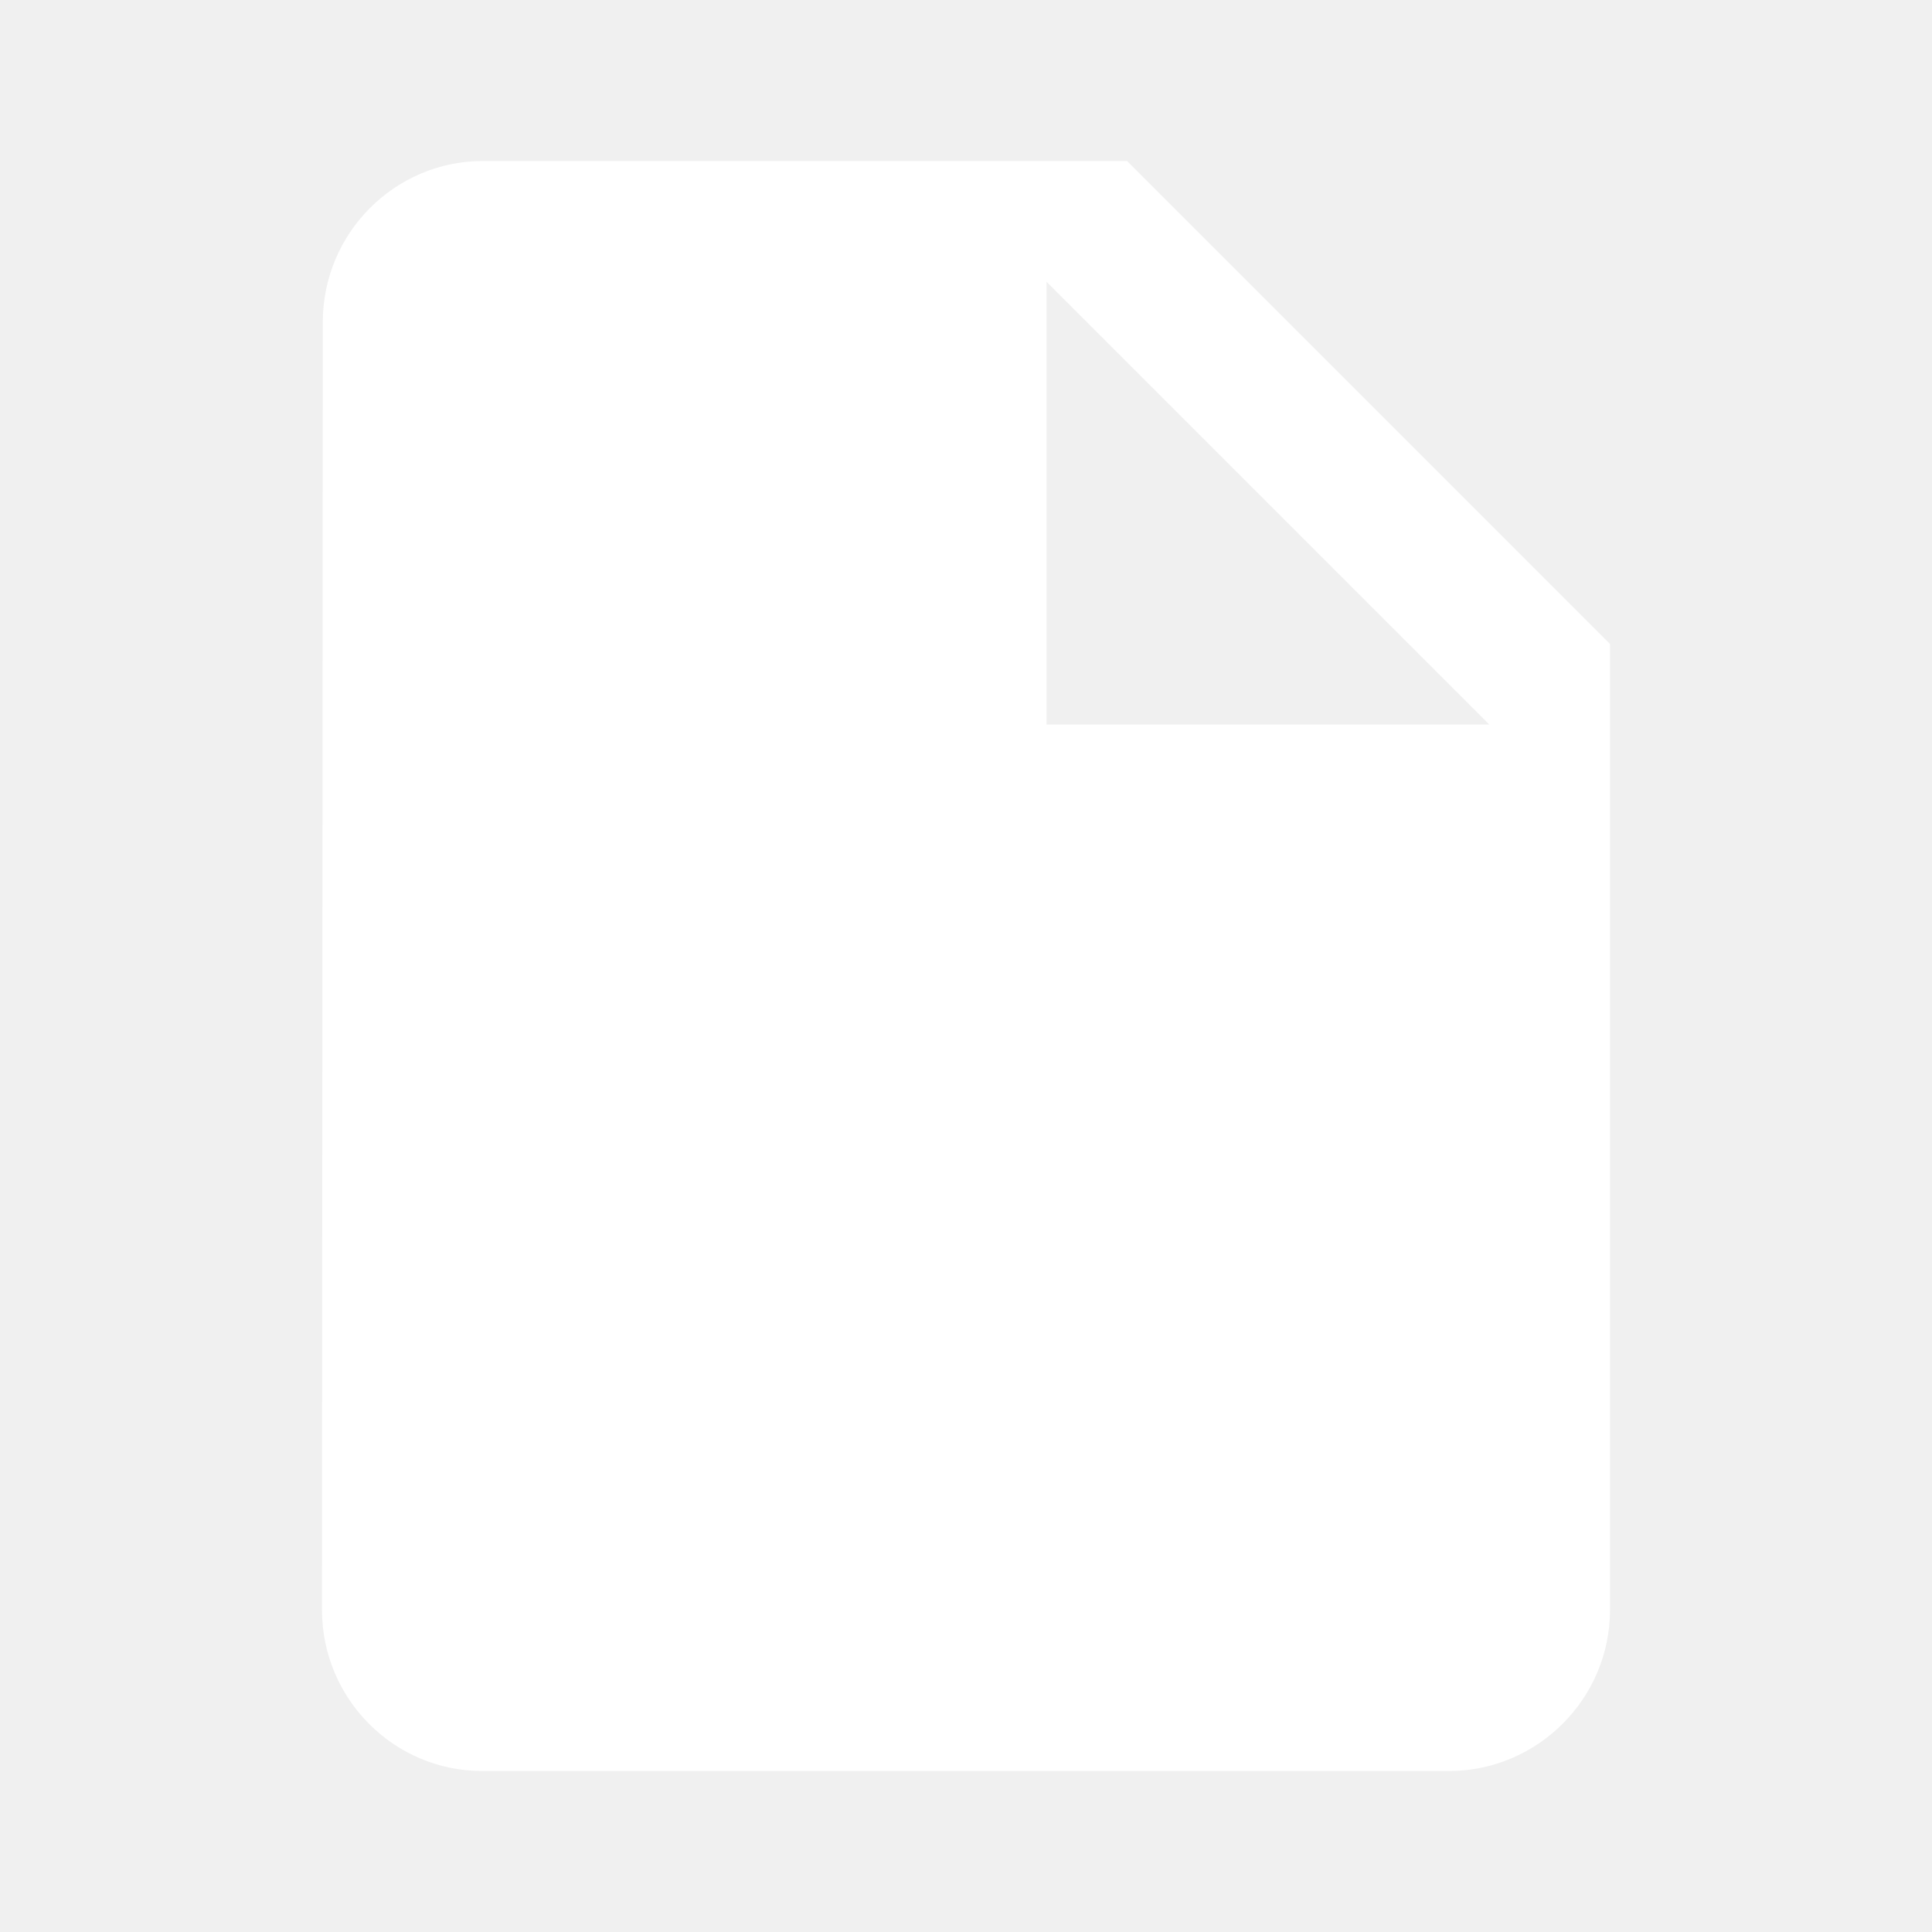
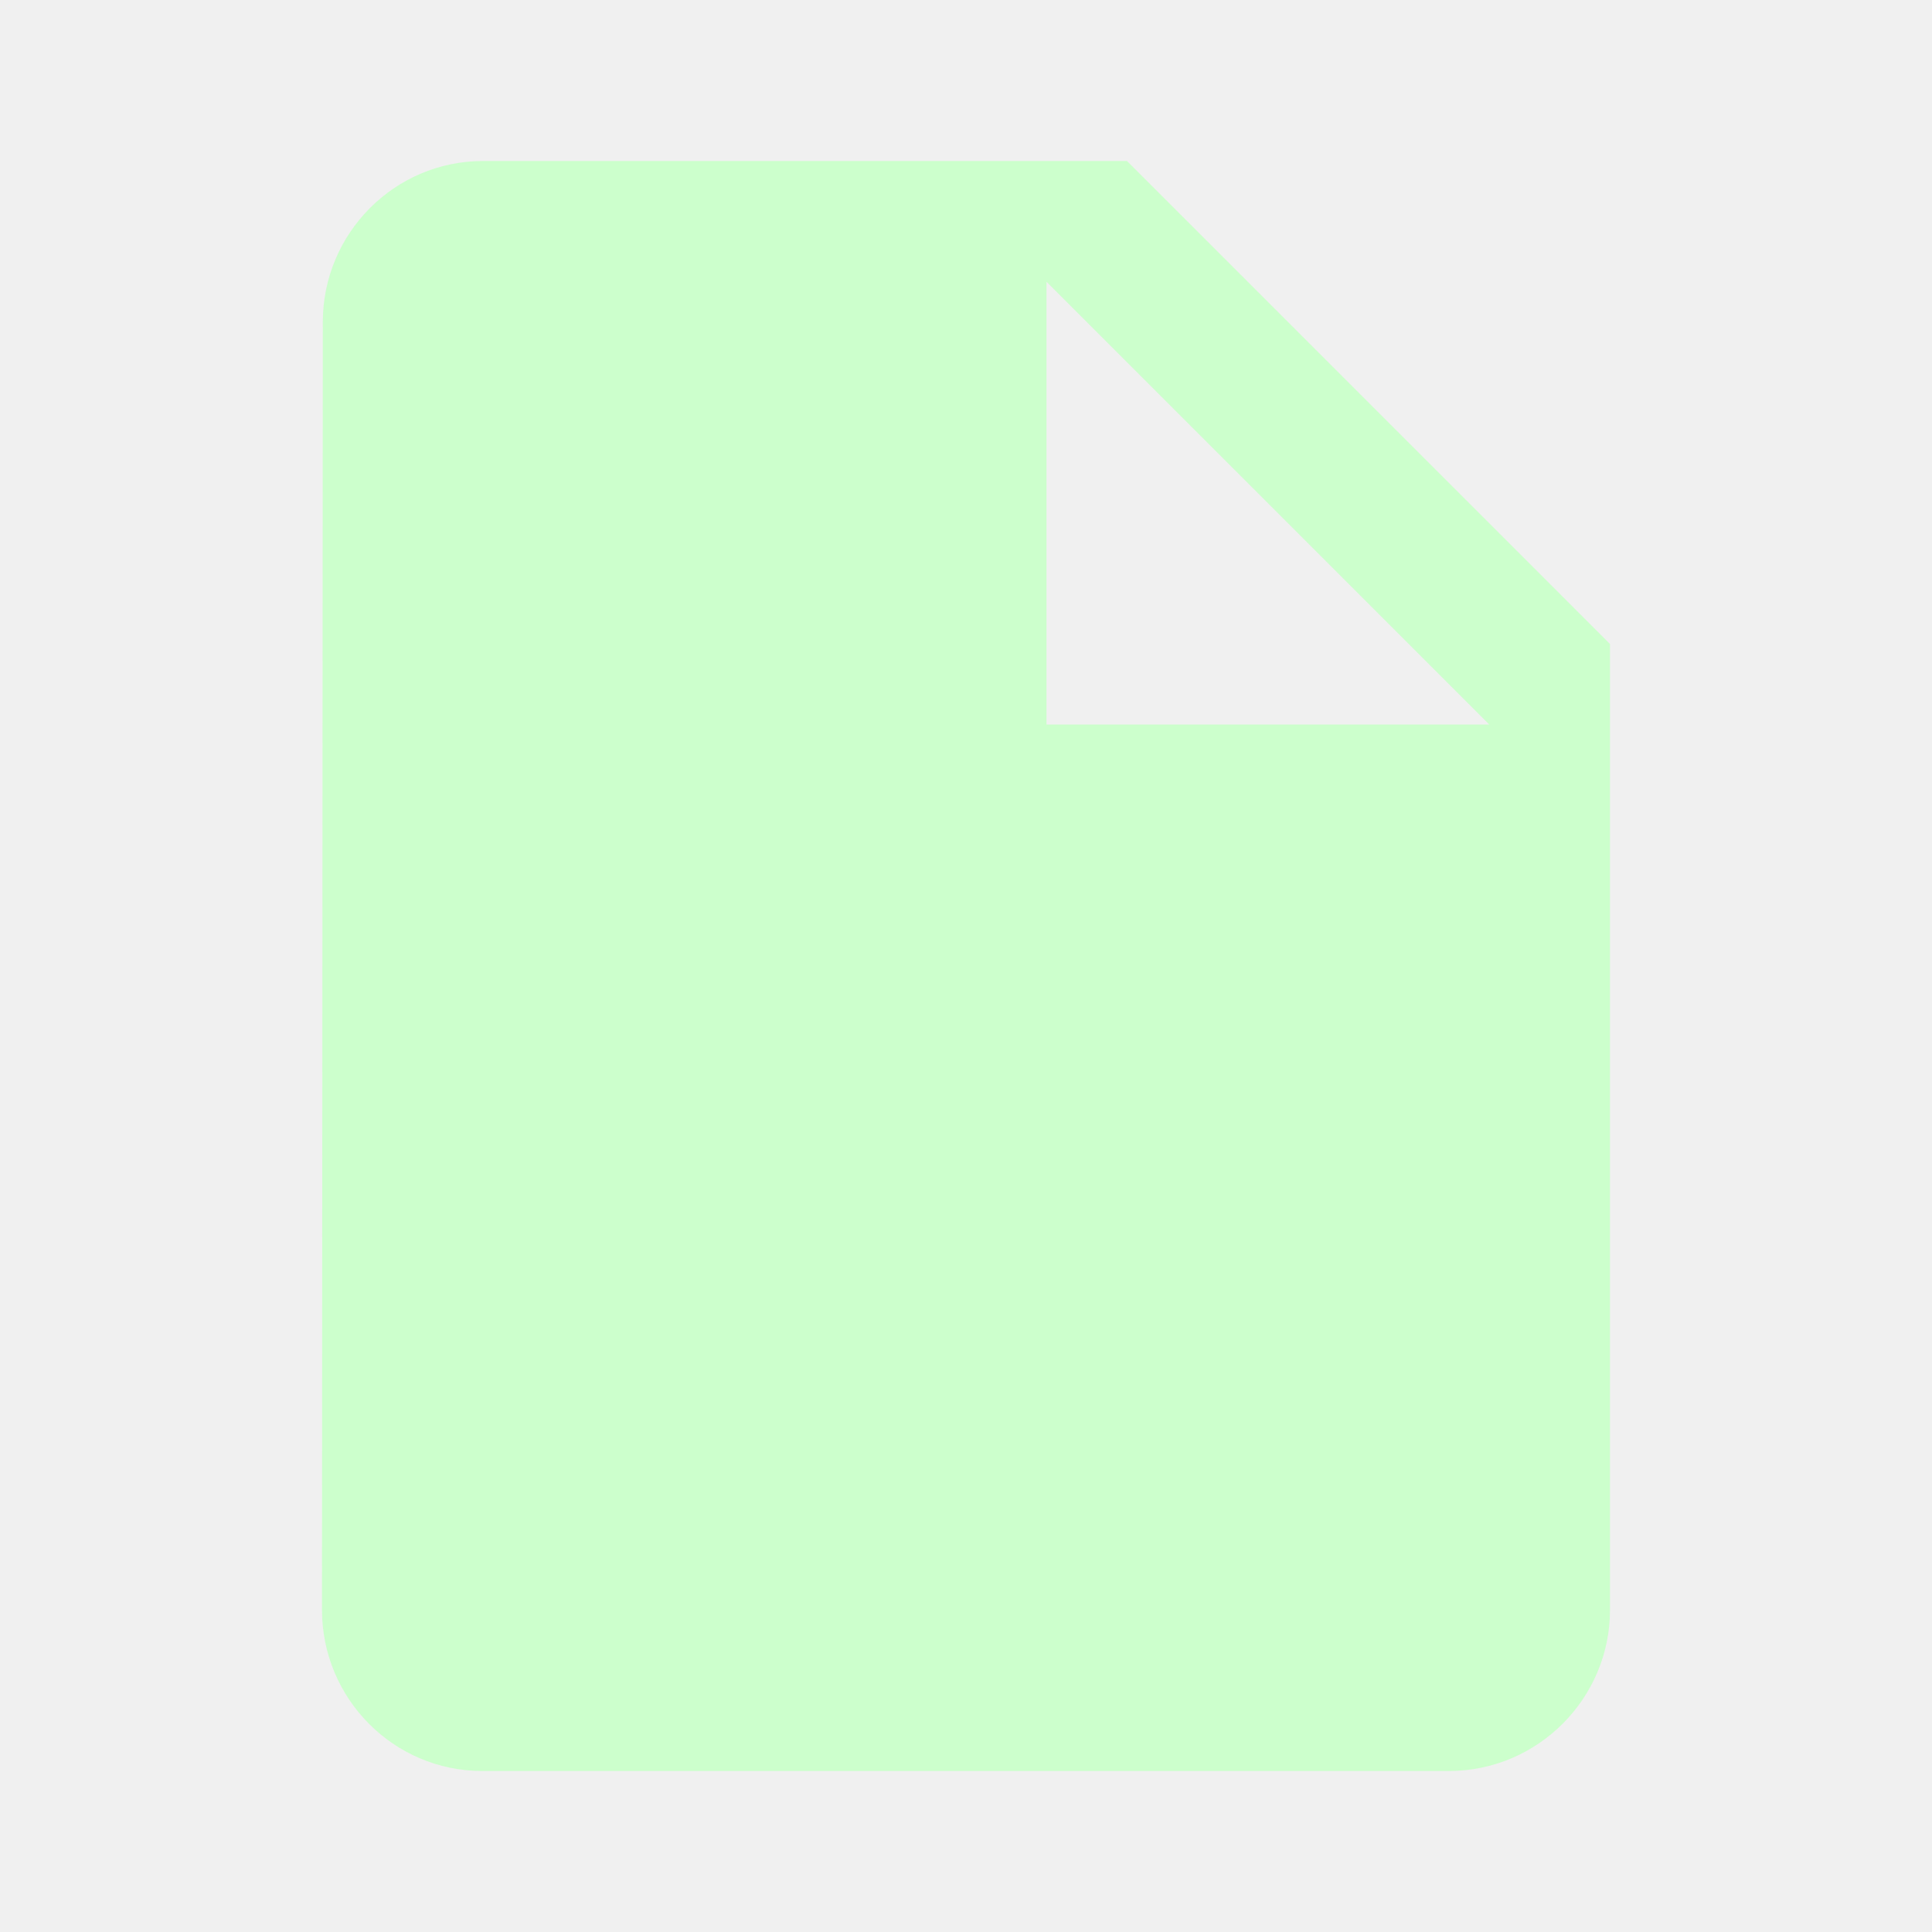
<svg xmlns="http://www.w3.org/2000/svg" height="24" viewBox="0 0 24 24" width="24" version="1.1" id="svg6">
  <defs id="defs10" />
  <path d="M0 0h24v24H0z" fill="none" id="path2" />
-   <path d="M6 2c-1.1 0-1.99.9-1.99 2L4 20c0 1.1.89 2 1.99 2H18c1.1 0 2-.9 2-2V8l-6-6H6zm7 7V3.5L18.5 9H13z" id="path4" style="fill:#ffffff" />
+   <path d="M6 2c-1.1 0-1.99.9-1.99 2L4 20c0 1.1.89 2 1.99 2H18c1.1 0 2-.9 2-2V8l-6-6H6zm7 7V3.5L18.5 9H13z" id="path4" style="fill:#ccffcc;fill-opacity:1" />
</svg>
